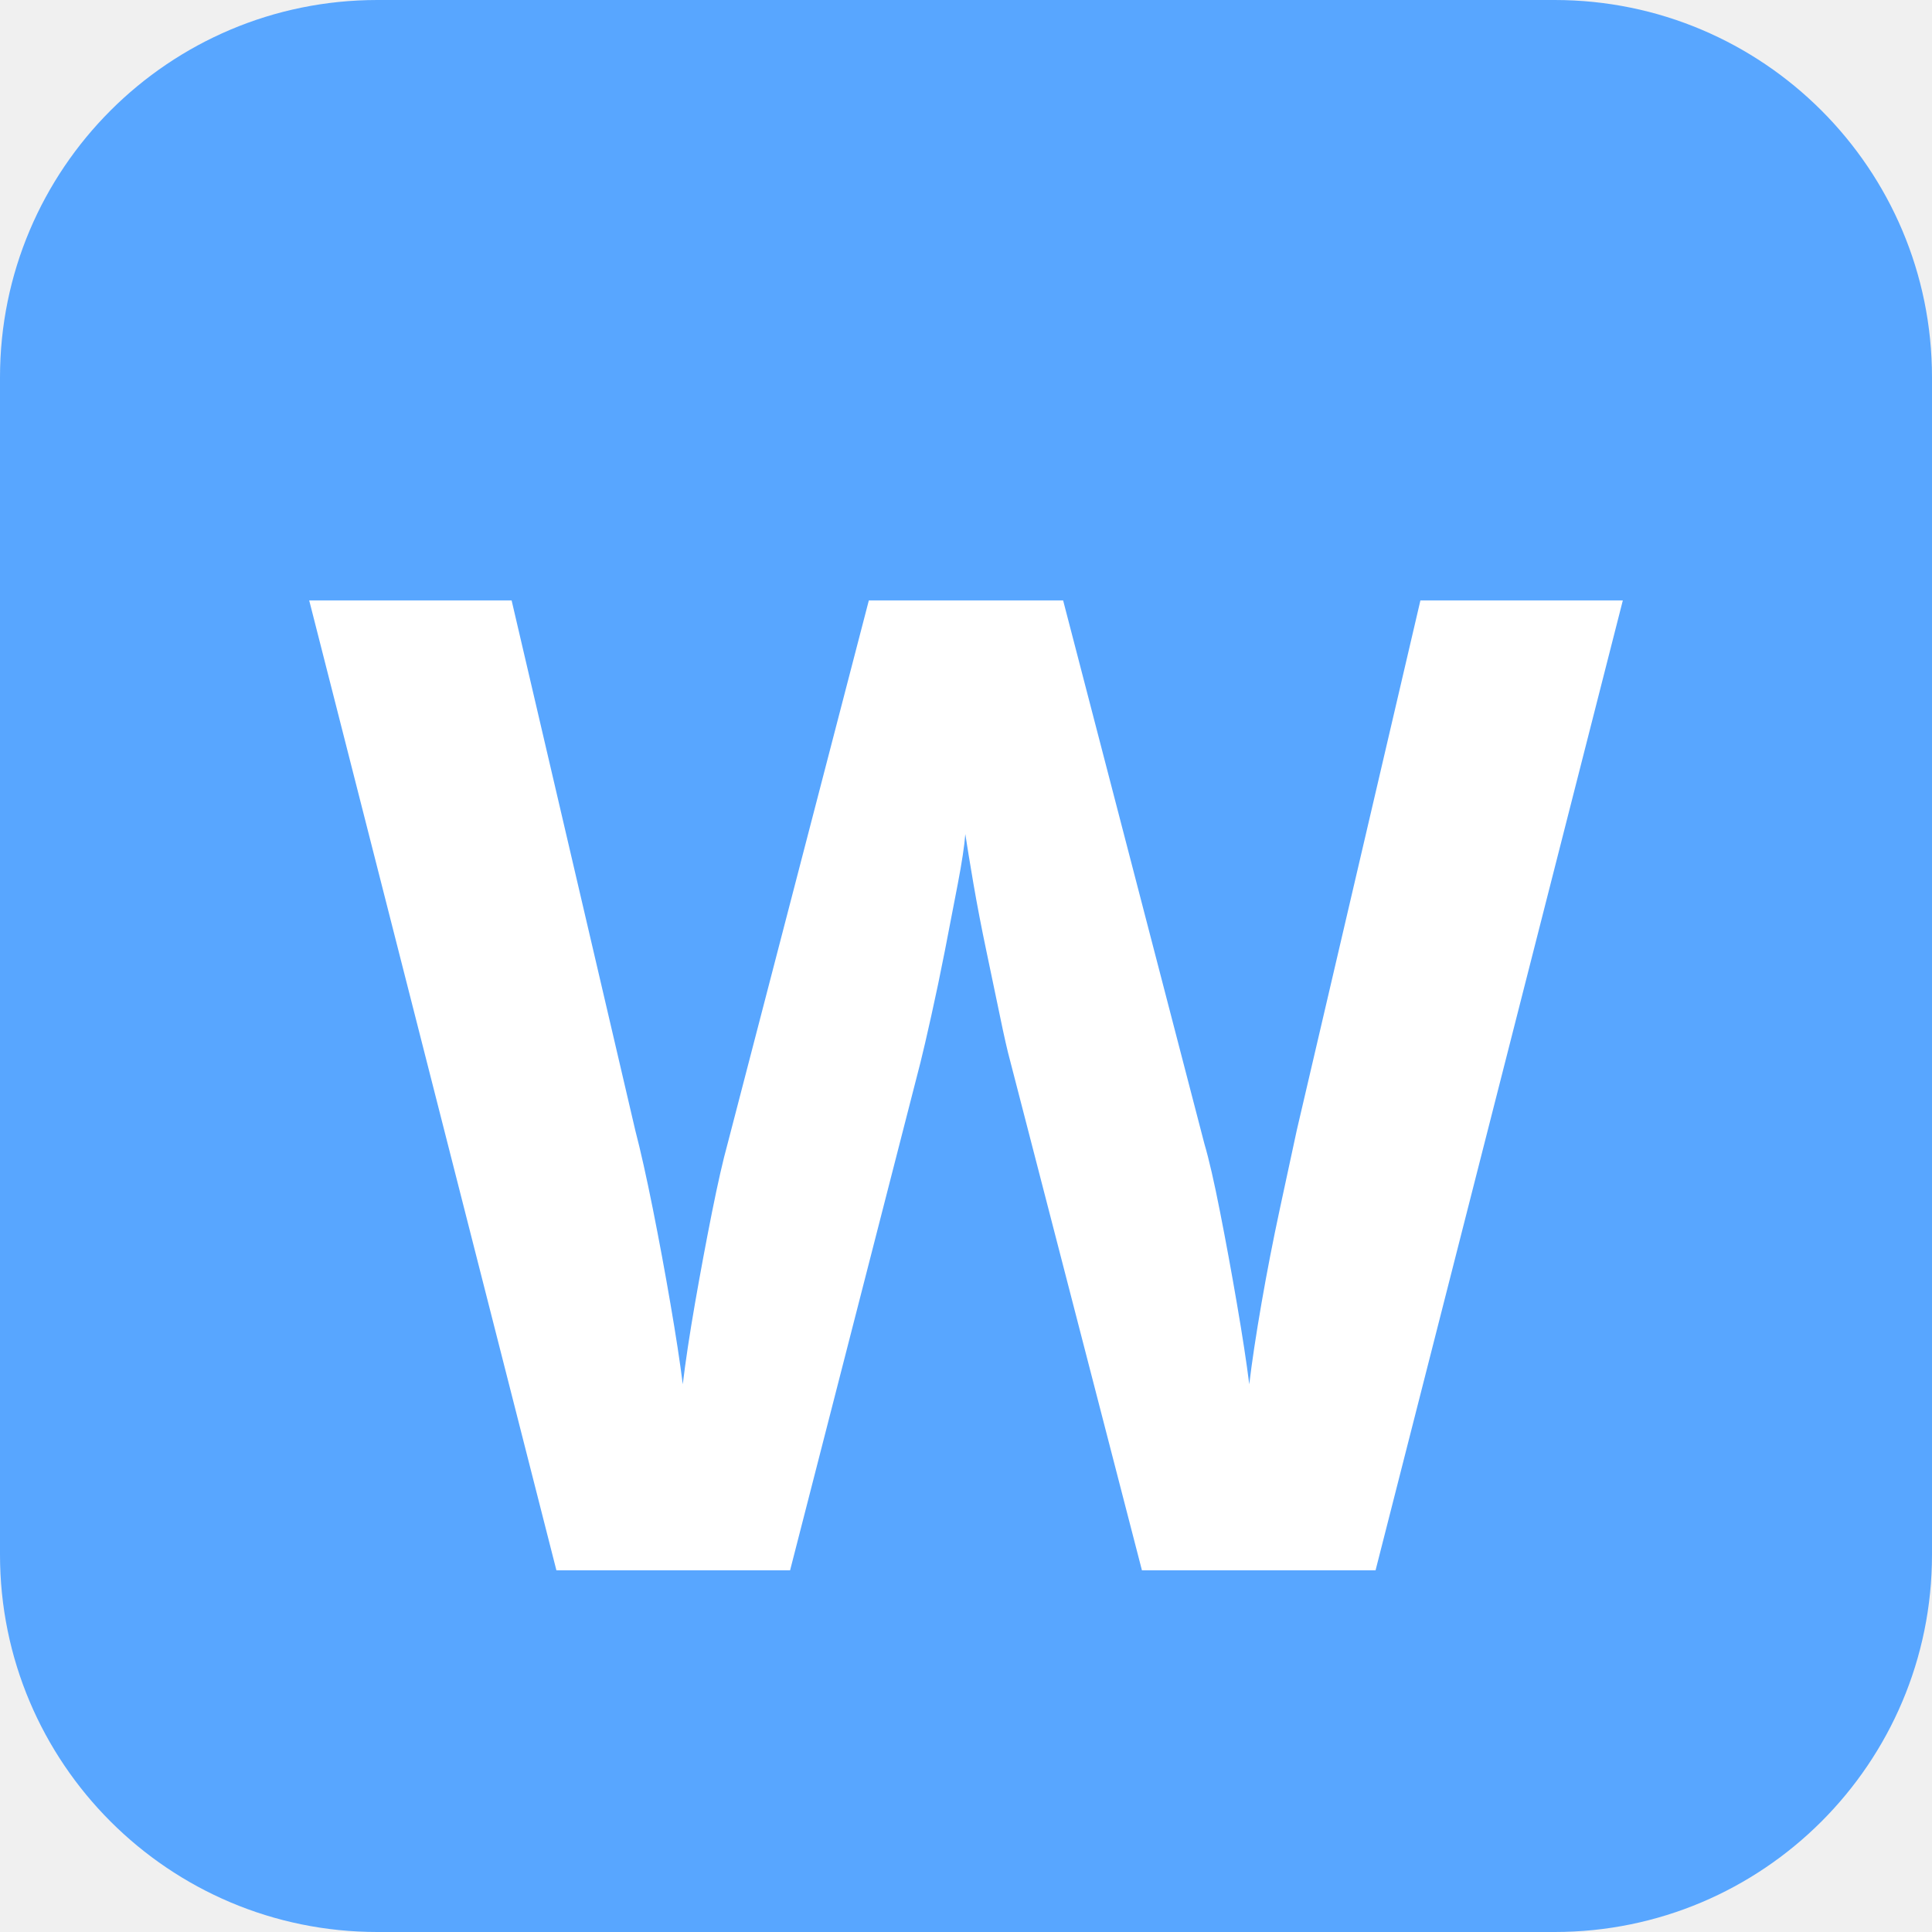
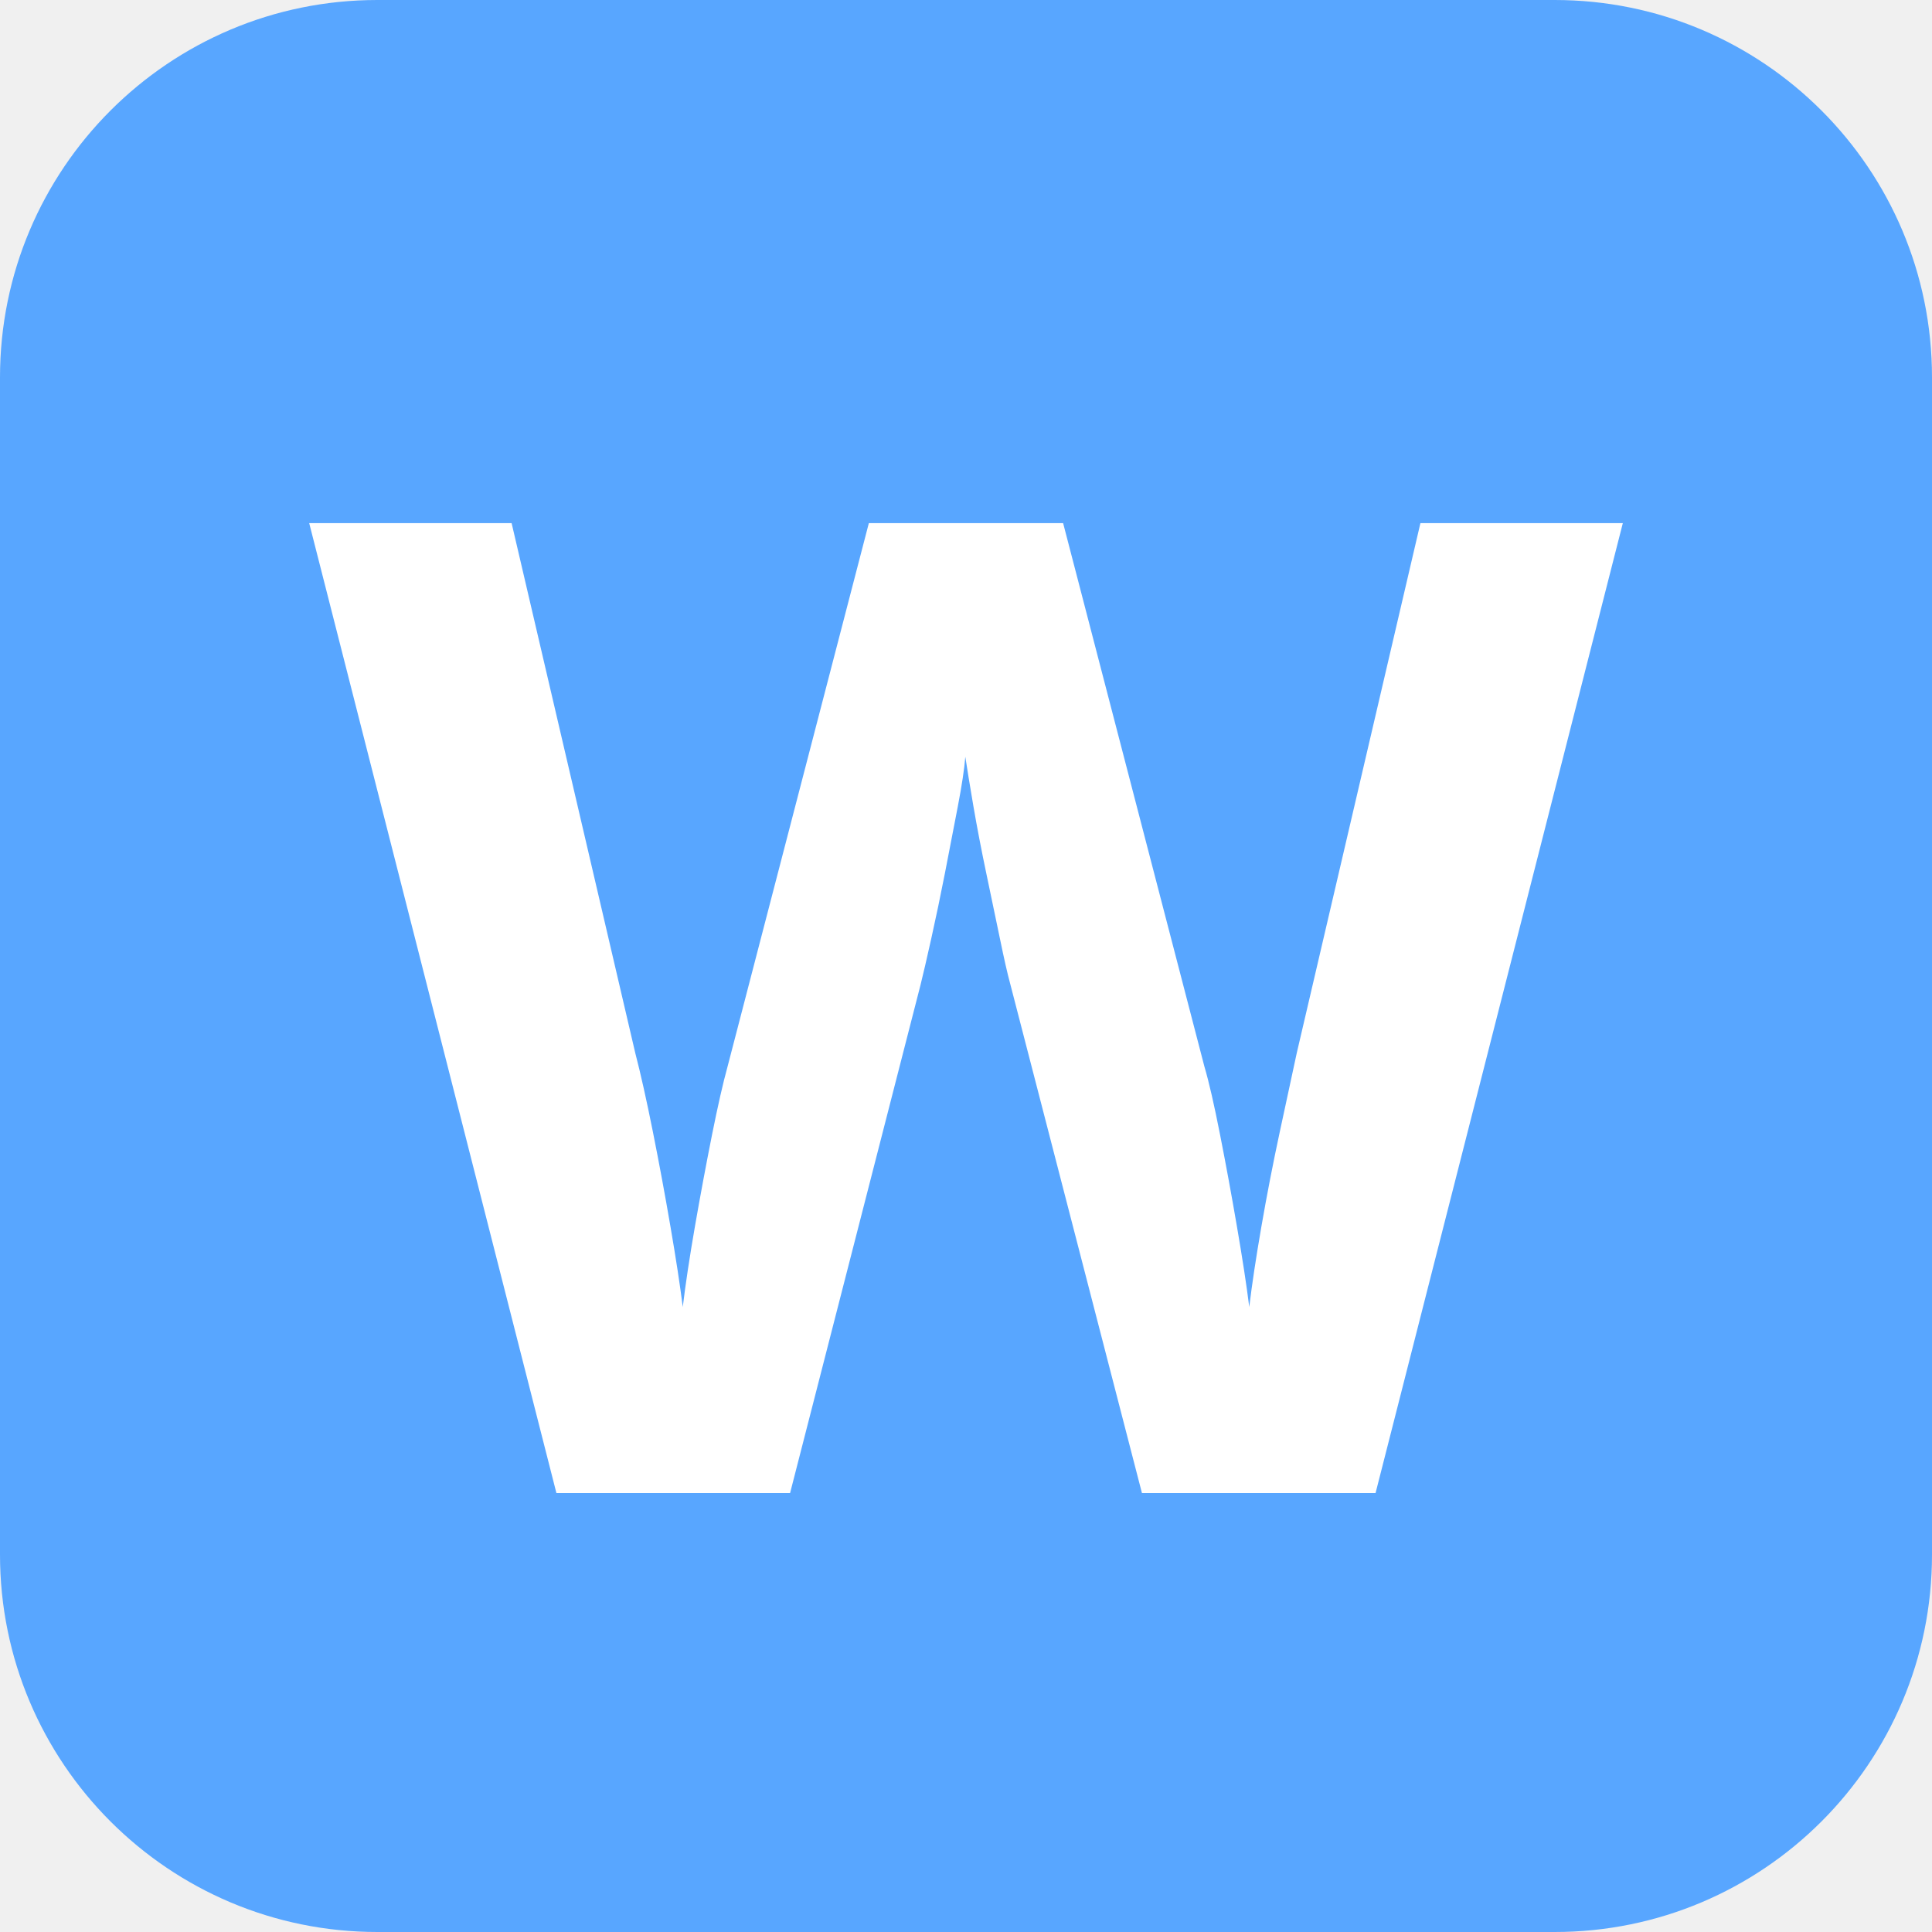
<svg xmlns="http://www.w3.org/2000/svg" width="512" height="512" viewBox="0 0 512 512">
  <rect x="0" y="0" width="512" height="512" rx="100" ry="100" fill="#58a6ff" />
-   <text x="50%" y="54%" dominant-baseline="central" text-anchor="middle" font-family="sans-serif" font-weight="900" font-size="360" fill="white">W</text>
+   <text x="50%" y="50%" dominant-baseline="central" text-anchor="middle" font-family="sans-serif" font-weight="900" font-size="360" fill="white">W</text>
</svg>
